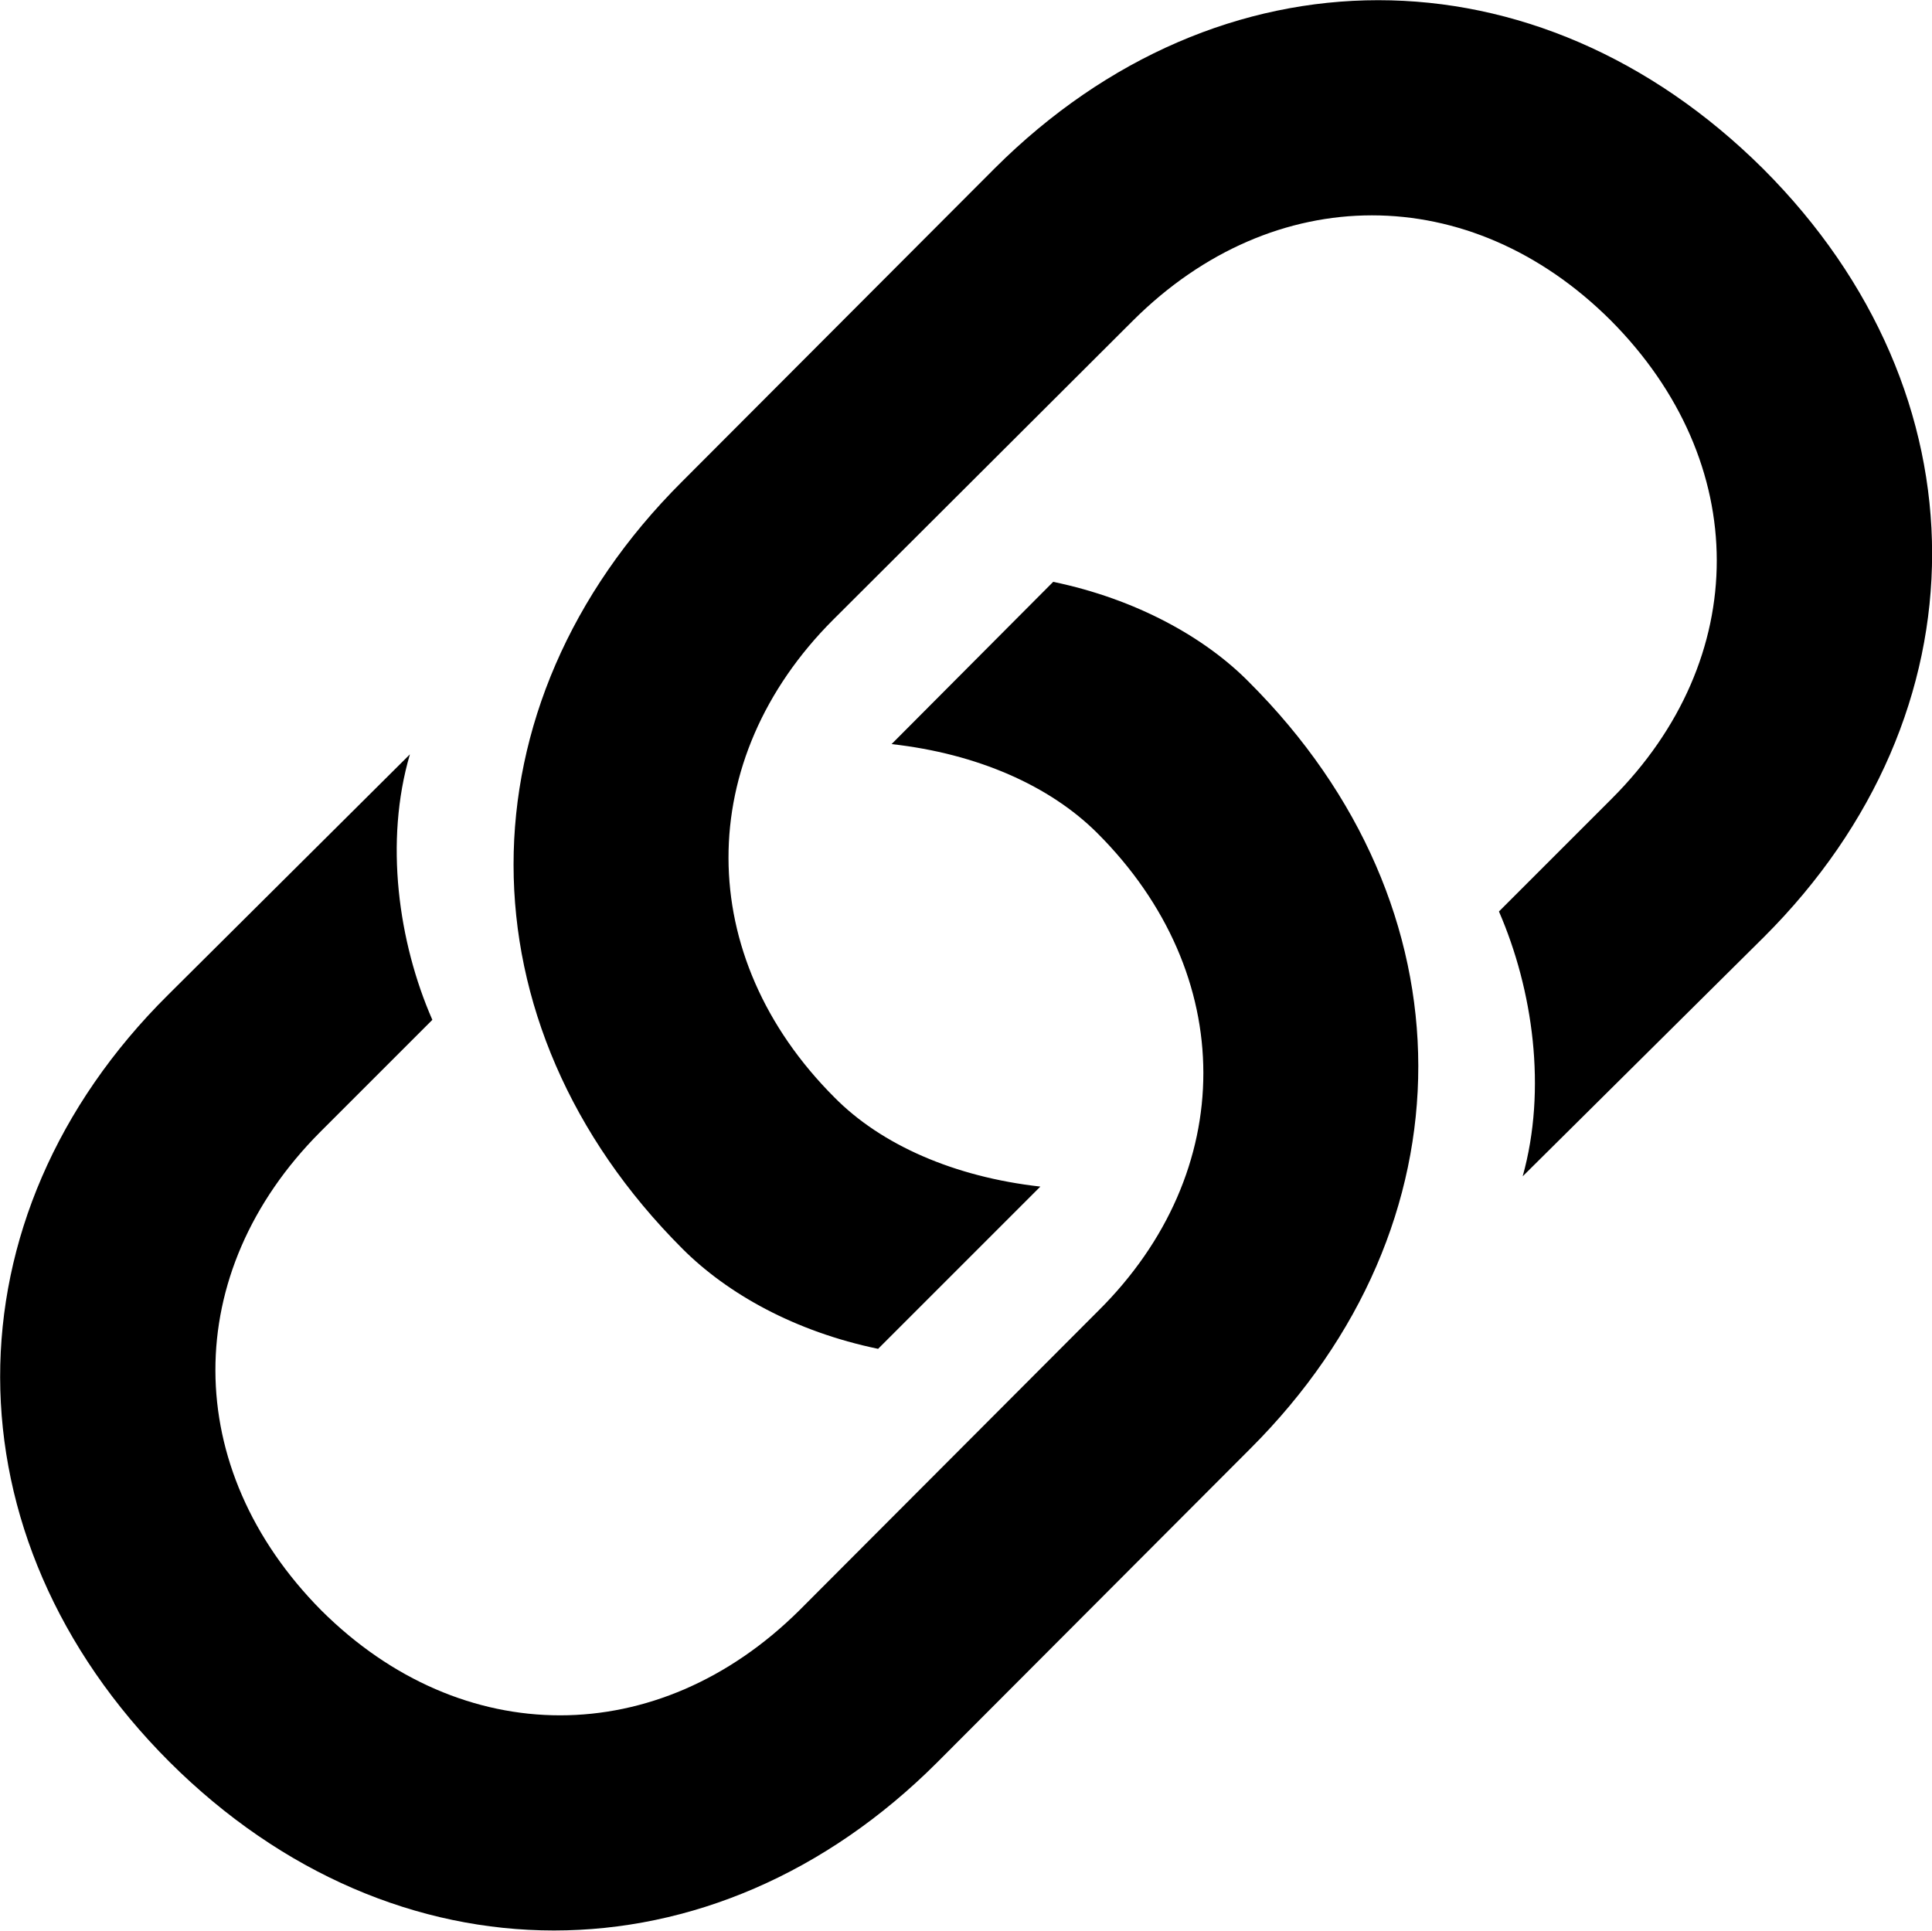
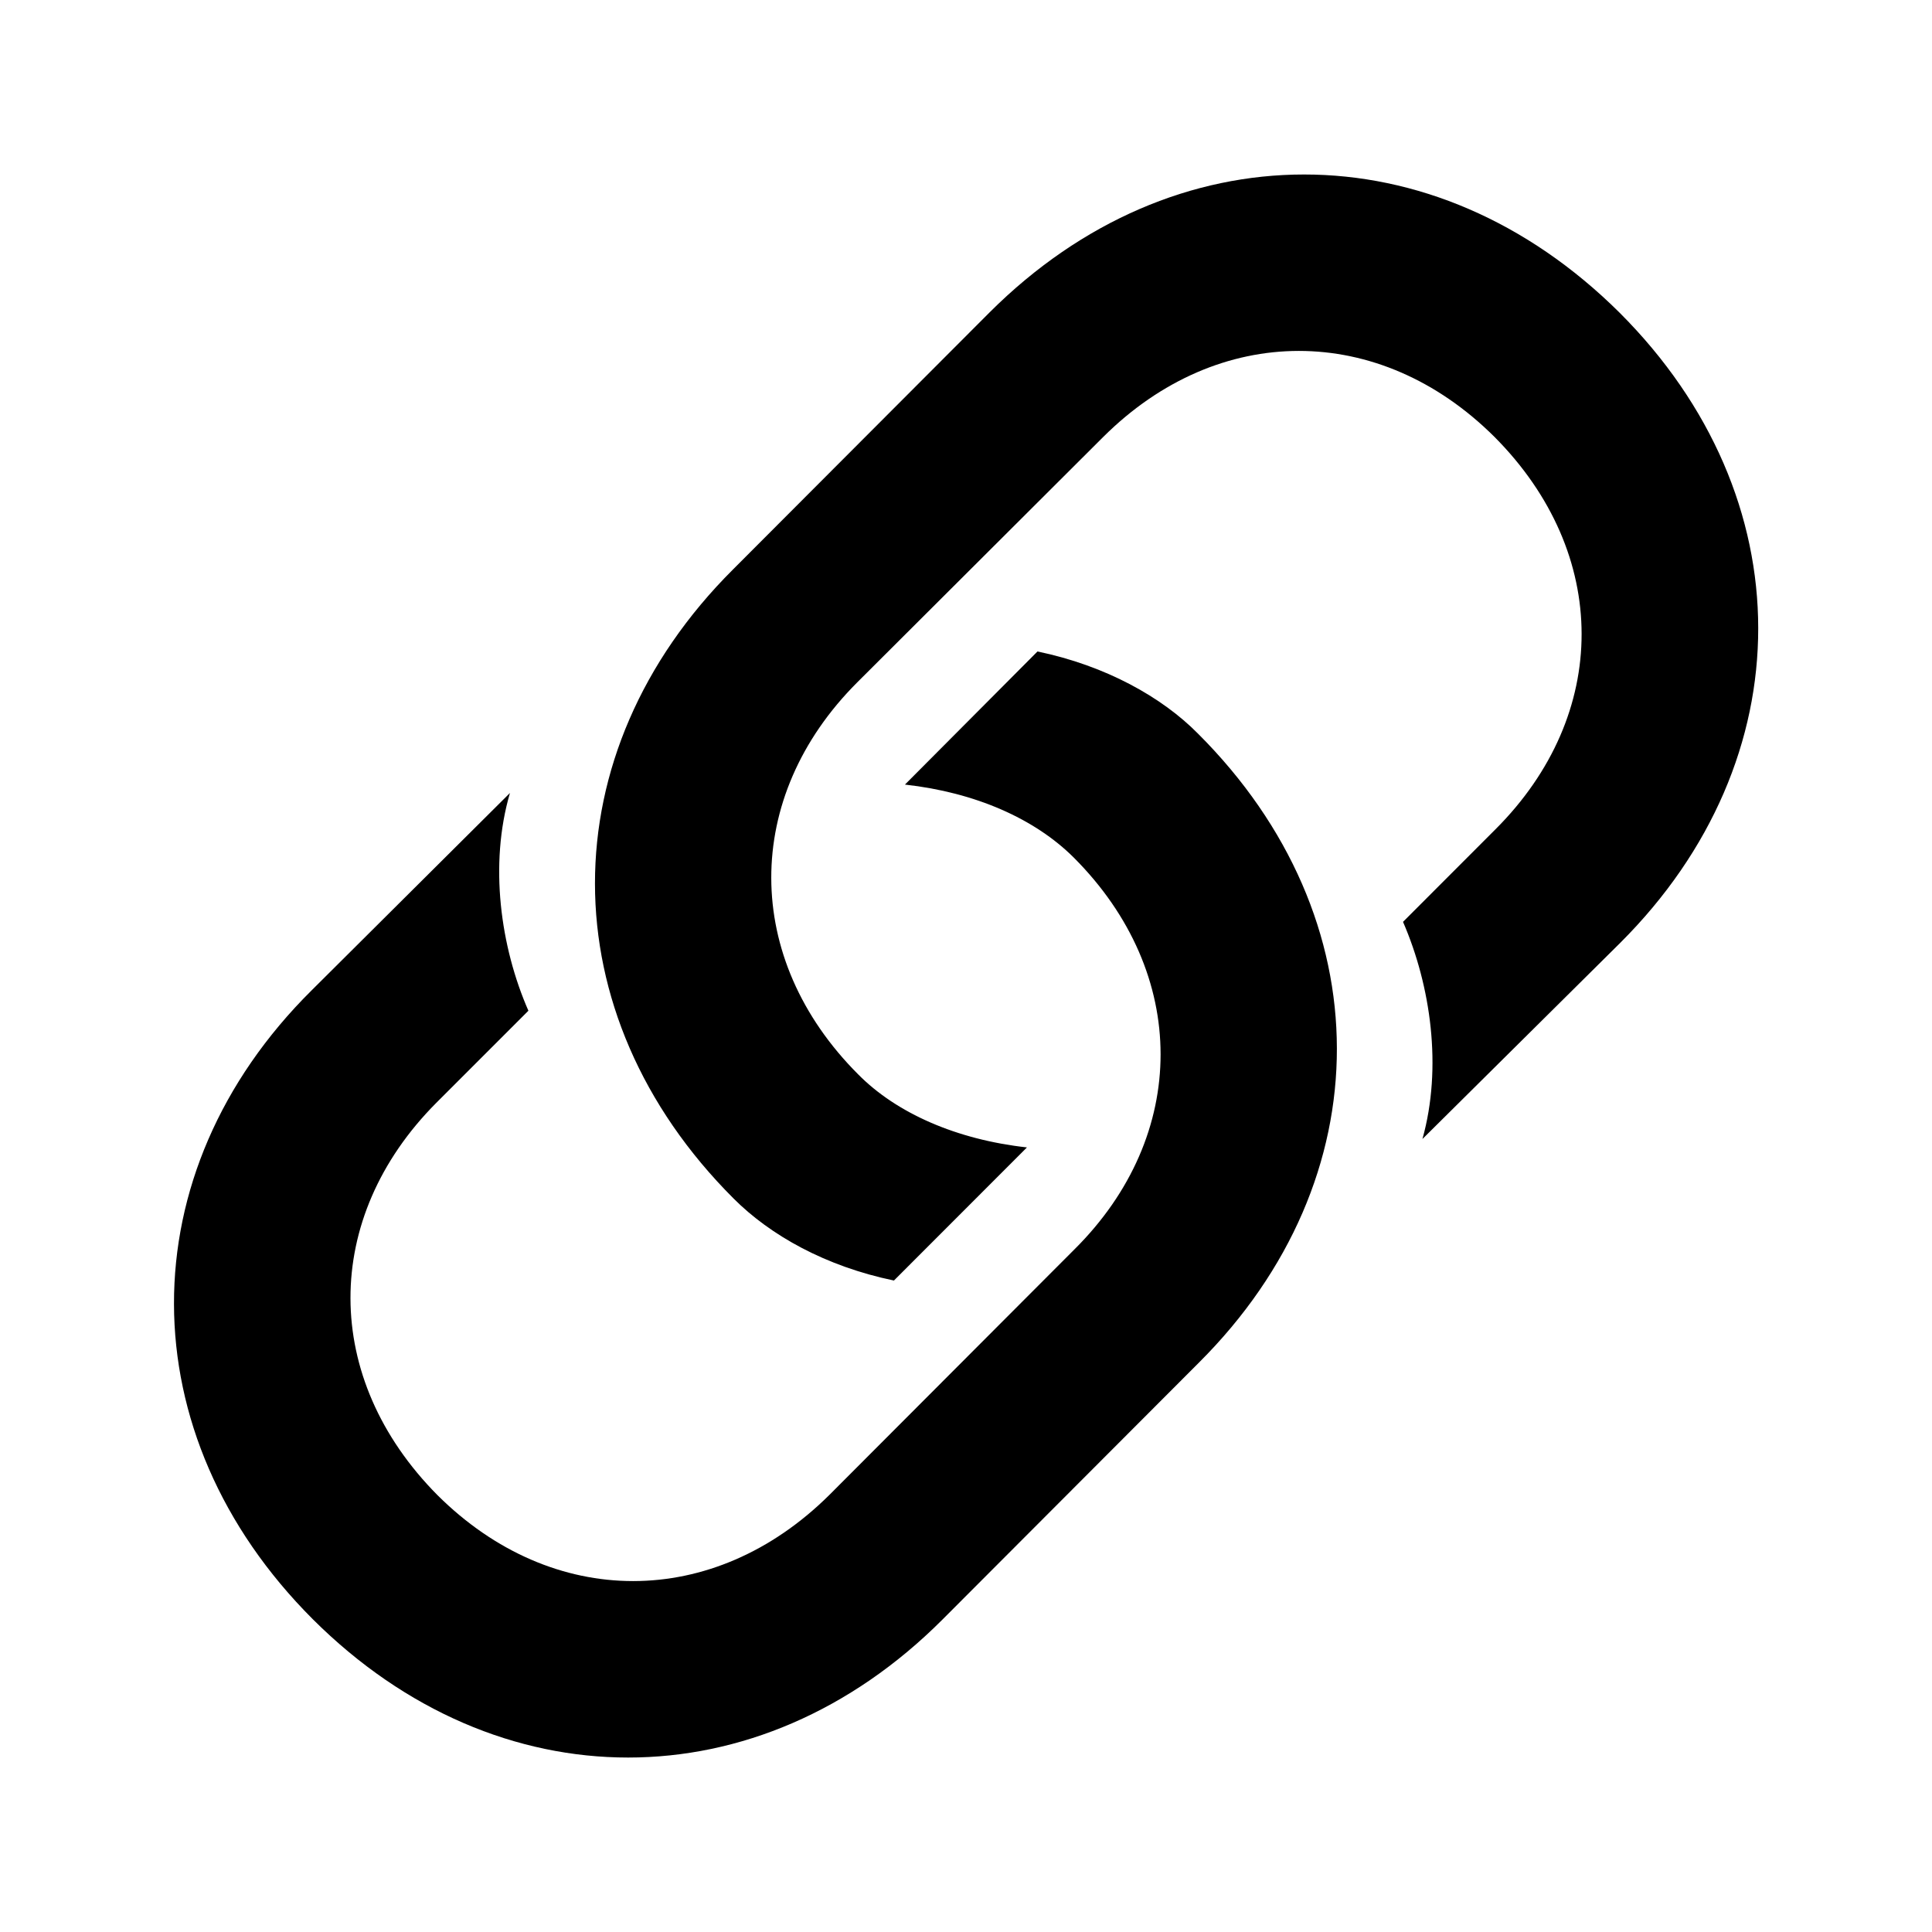
- <svg xmlns="http://www.w3.org/2000/svg" viewBox="0 0 30.123 30.105" width="30.123" height="30.105" fill="currentColor">
-   <path d="M13.691 21.033L16.221 18.503C14.881 18.353 13.741 17.853 13.011 17.113C10.811 14.913 10.811 11.843 12.991 9.663L17.671 4.993C19.861 2.813 22.921 2.813 25.111 4.993C27.321 7.213 27.311 10.273 25.131 12.453L23.371 14.213C23.901 15.433 24.121 16.983 23.741 18.343L27.501 14.613C31.001 11.123 31.001 6.143 27.491 2.633C23.961 -0.877 19.011 -0.867 15.511 2.623L10.631 7.513C7.131 11.003 7.131 15.963 10.641 19.473C11.341 20.173 12.391 20.763 13.691 21.033ZM16.421 9.073L13.901 11.603C15.241 11.753 16.371 12.253 17.111 12.993C19.311 15.193 19.311 18.273 17.121 20.443L12.461 25.113C10.261 27.293 7.201 27.293 5.011 25.113C2.811 22.893 2.811 19.843 4.991 17.653L6.741 15.903C6.211 14.693 5.991 13.123 6.391 11.763L2.621 15.513C-0.879 18.983 -0.869 23.963 2.641 27.473C6.161 30.983 11.121 30.973 14.611 27.483L19.491 22.593C22.991 19.103 22.991 14.143 19.471 10.633C18.791 9.943 17.721 9.343 16.421 9.073Z" />
+ <svg xmlns="http://www.w3.org/2000/svg" width="20" height="20" viewBox="0 0 20 20" fill="currentColor">
+   <path d="M9.254 13.256L10.631 11.878C9.902 11.797 9.281 11.524 8.884 11.122C7.686 9.924 7.686 8.252 8.873 7.065L11.421 4.523C12.613 3.336 14.279 3.336 15.471 4.523C16.674 5.732 16.669 7.398 15.482 8.584L14.524 9.543C14.812 10.207 14.932 11.051 14.725 11.791L16.773 9.76C18.678 7.86 18.678 5.149 16.767 3.238C14.845 1.327 12.15 1.333 10.245 3.233L7.588 5.895C5.682 7.795 5.682 10.495 7.593 12.406C7.974 12.788 8.546 13.109 9.254 13.256ZM10.74 6.744L9.368 8.122C10.098 8.203 10.713 8.476 11.116 8.878C12.313 10.076 12.313 11.753 11.121 12.935L8.584 15.477C7.386 16.664 5.72 16.664 4.528 15.477C3.33 14.268 3.33 12.608 4.517 11.416L5.47 10.463C5.181 9.804 5.062 8.949 5.279 8.209L3.227 10.251C1.321 12.14 1.327 14.851 3.238 16.762C5.154 18.673 7.855 18.668 9.755 16.767L12.412 14.105C14.317 12.205 14.317 9.505 12.401 7.594C12.03 7.218 11.448 6.891 10.74 6.744Z" fill="currentColor" />
</svg>
